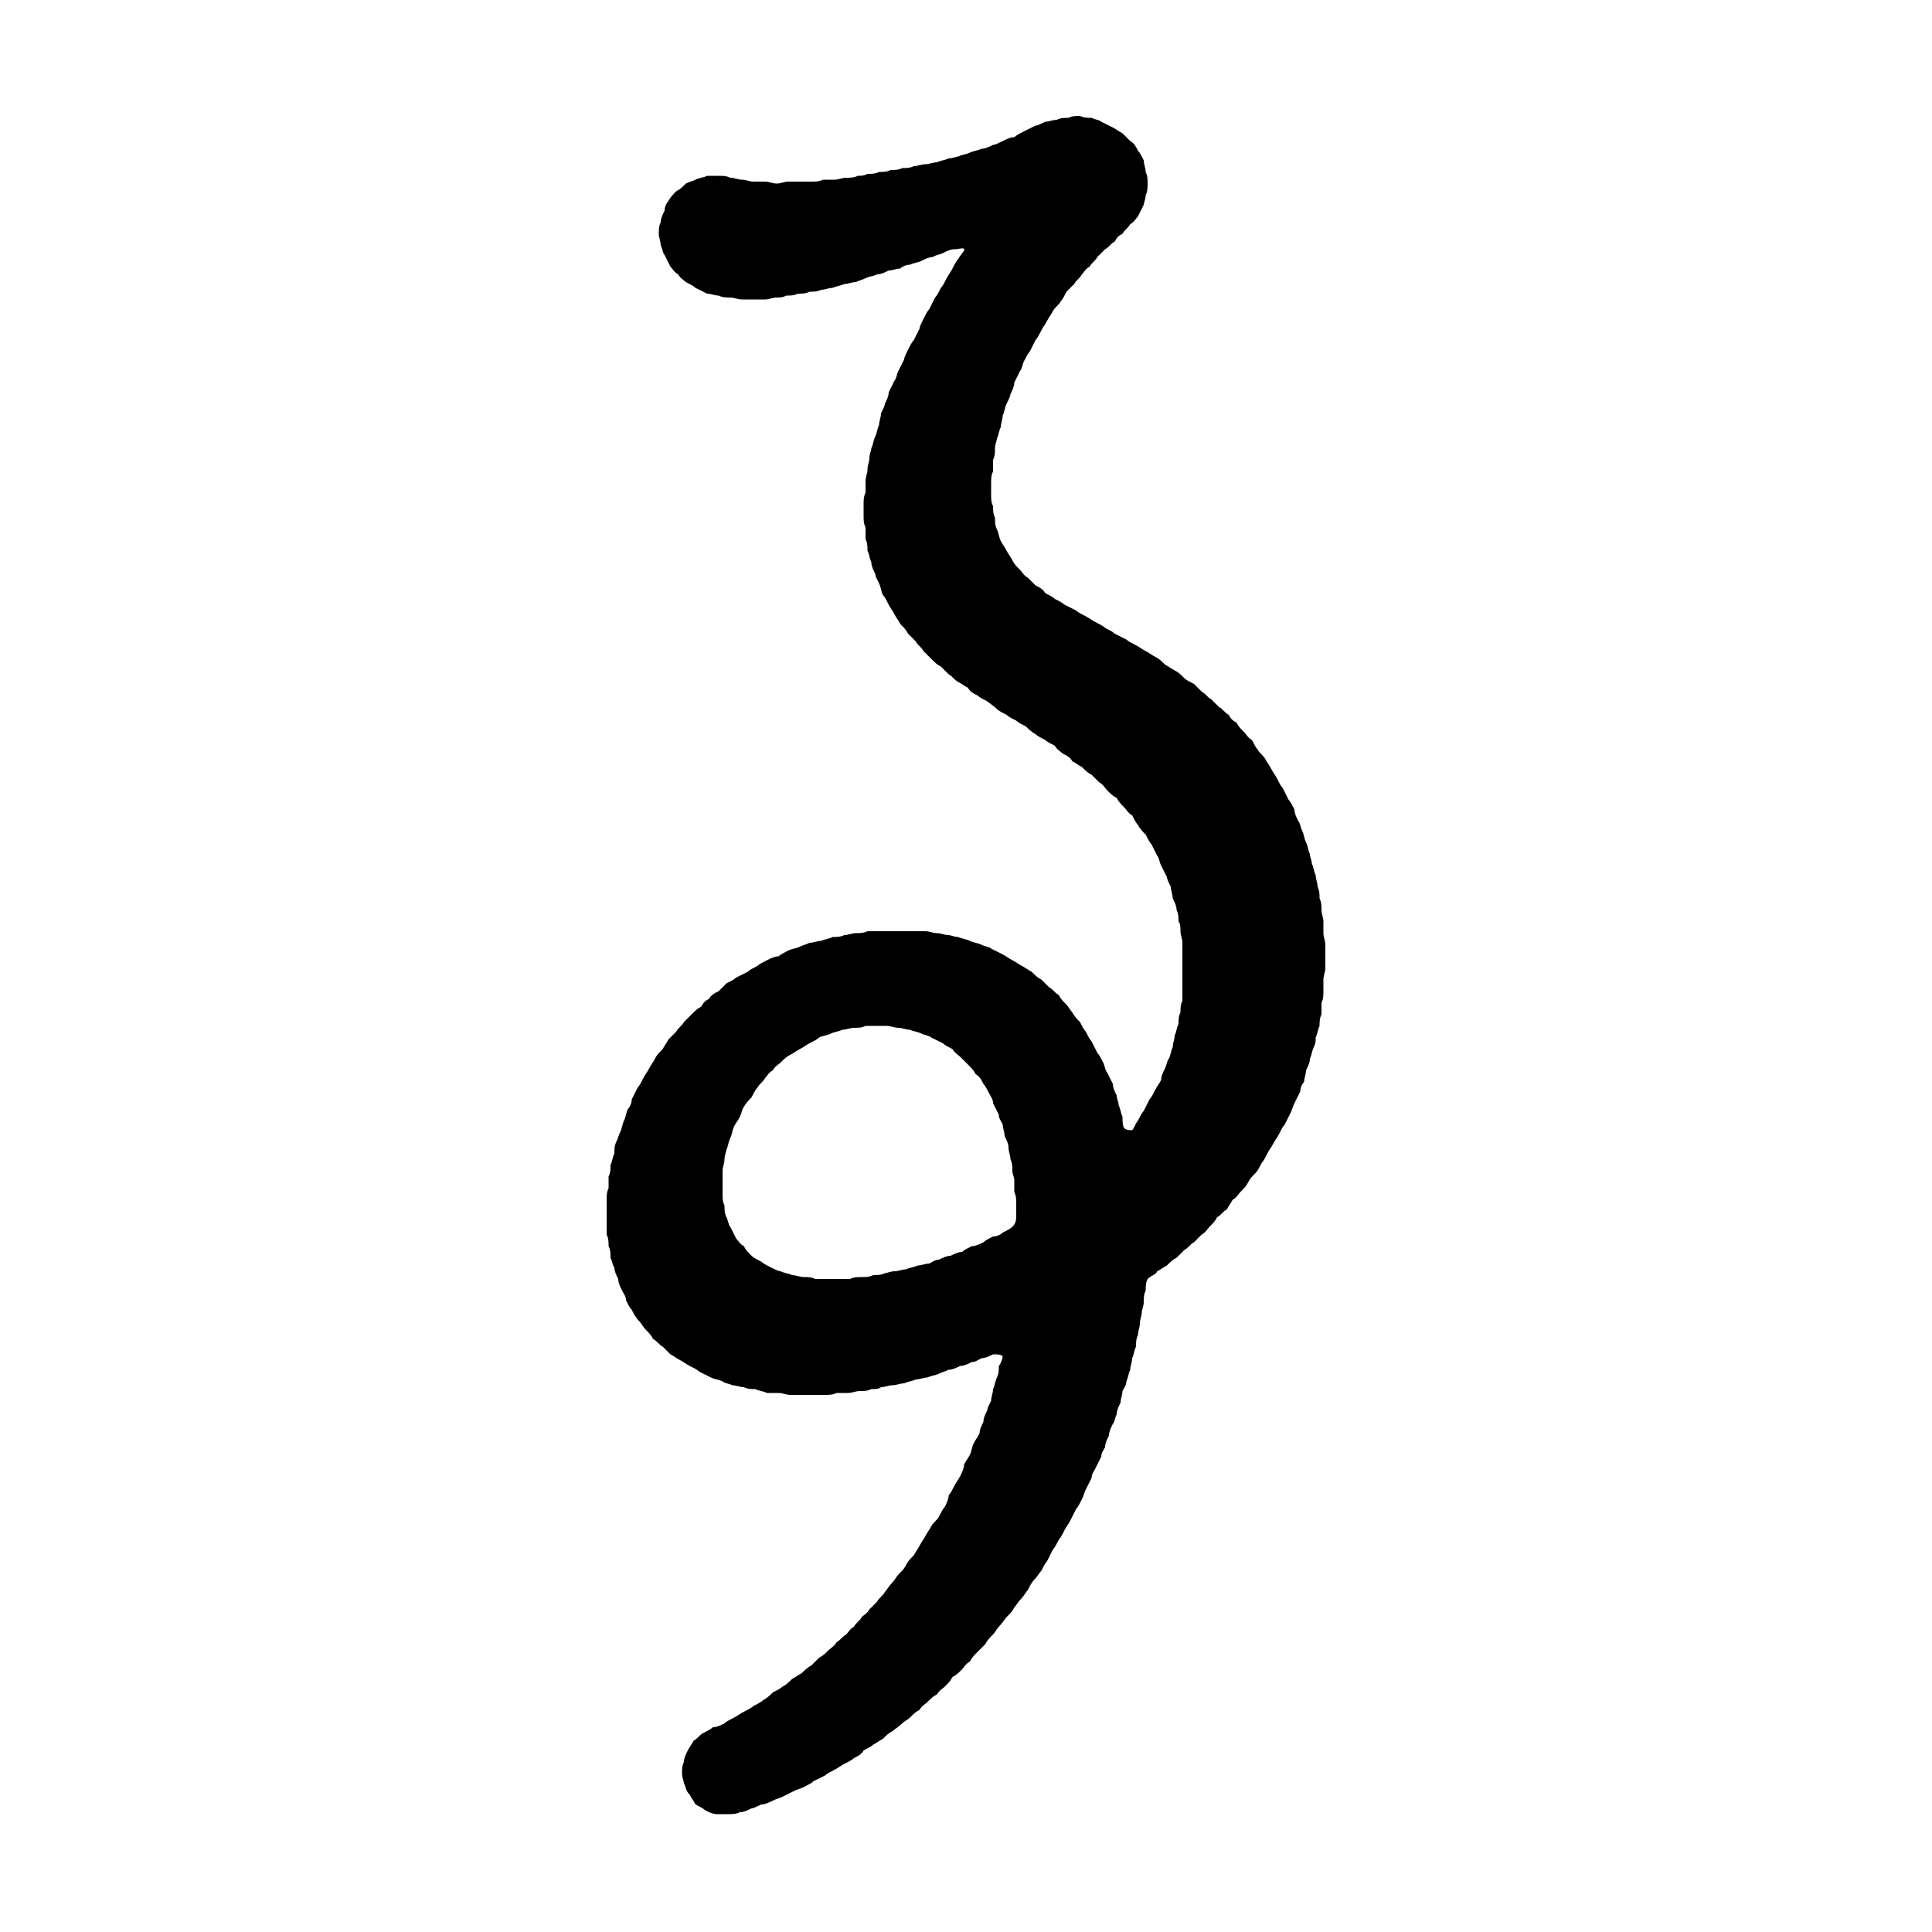
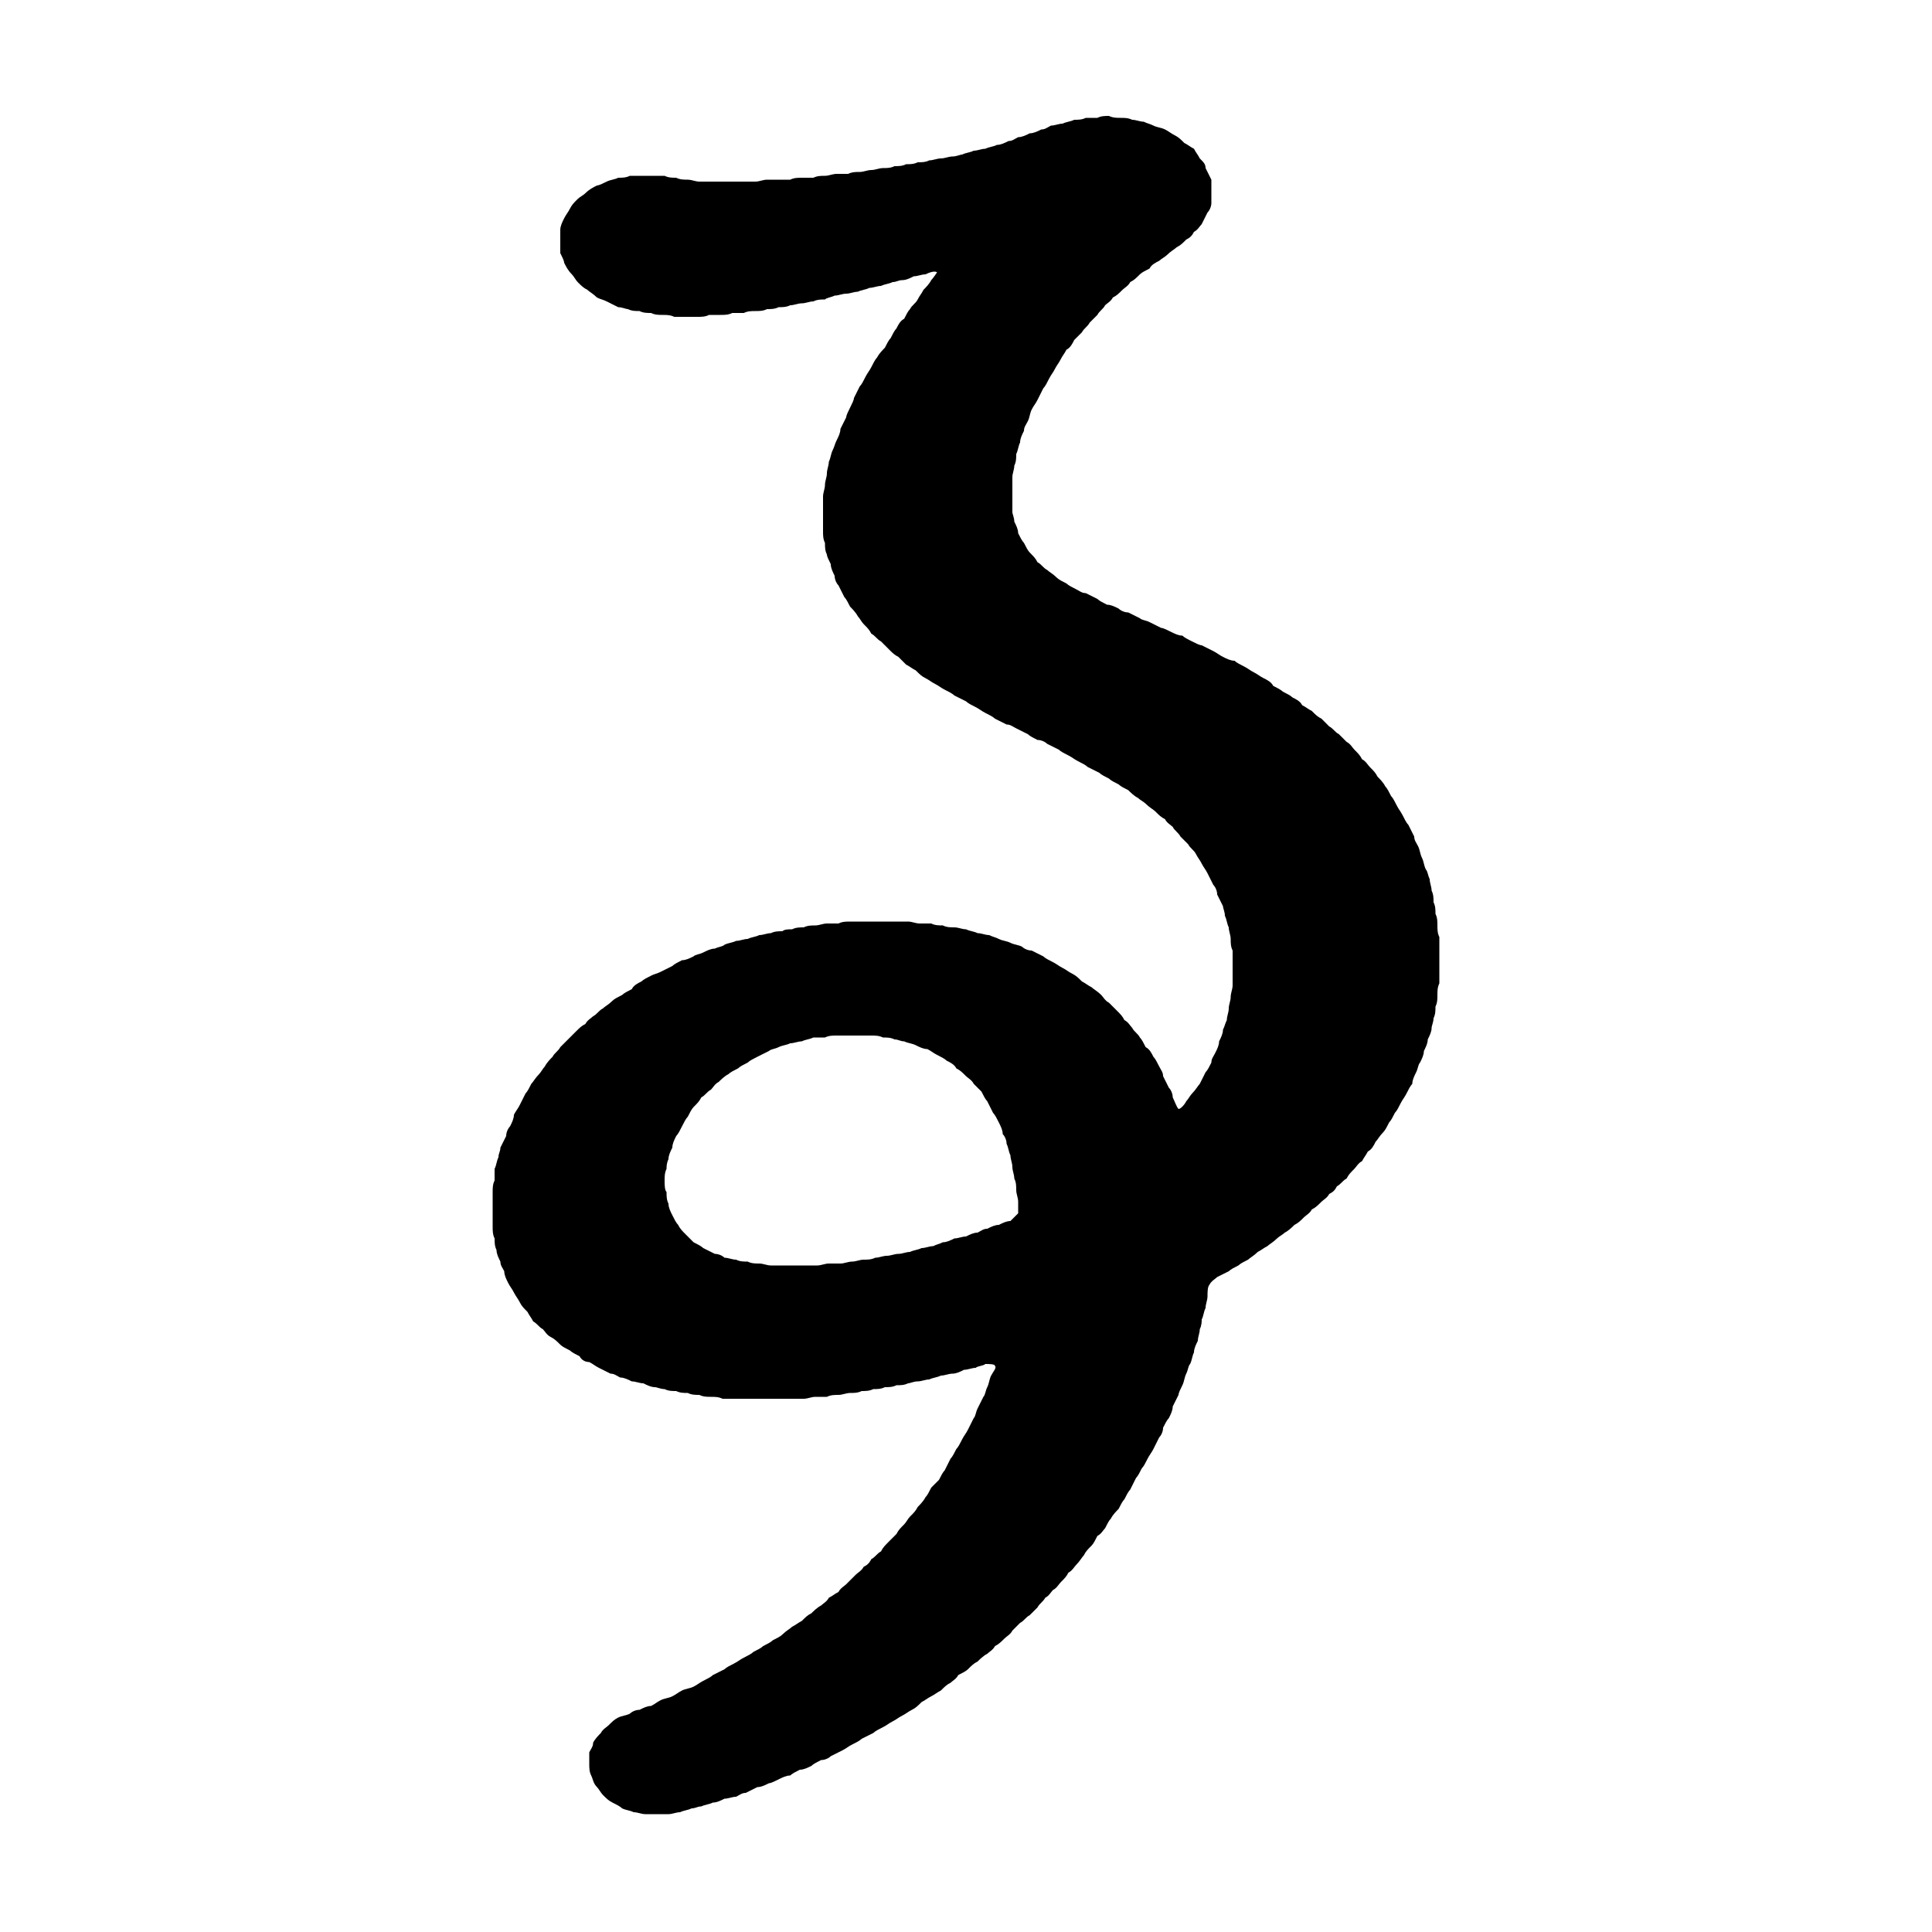
<svg xmlns="http://www.w3.org/2000/svg" viewBox="0 0 1000 1000">
-   <path d="M 559,60 C 561,61 563,61 565,61 C 567,62 569,62 570,63 C 572,64 574,65 576,66 C 578,67 579,68 581,69 C 582,70 584,72 585,73 C 587,74 588,76 589,78 C 590,79 591,81 592,83 C 592,85 593,87 593,89 C 594,91 594,93 594,95 C 594,97 594,99 593,101 C 593,103 592,105 592,106 C 591,108 590,110 589,112 C 588,113 587,115 585,116 C 584,118 582,119 581,121 C 579,122 578,123 577,125 C 575,126 574,128 572,129 C 571,130 569,132 568,133 C 567,135 565,136 564,138 C 562,139 561,141 560,142 C 559,144 557,145 556,147 C 555,148 553,150 552,151 C 551,153 550,155 549,156 C 548,158 546,159 545,161 C 544,163 543,164 542,166 C 541,168 540,169 539,171 C 538,173 537,175 536,176 C 535,178 534,180 533,182 C 532,183 531,185 530,187 C 529,189 529,191 528,192 C 527,194 526,196 525,198 C 525,200 524,202 523,204 C 523,205 522,207 521,209 C 520,211 520,213 519,215 C 519,217 518,219 518,221 C 517,223 517,225 516,227 C 516,228 515,230 515,232 C 515,234 515,236 514,238 C 514,240 514,242 514,244 C 513,246 513,248 513,250 C 513,252 513,254 513,256 C 513,258 513,260 514,262 C 514,264 514,266 515,268 C 515,270 515,272 516,274 C 517,276 517,278 518,280 C 519,282 520,283 521,285 C 522,287 523,288 524,290 C 525,292 526,293 528,295 C 529,296 530,298 532,299 C 533,300 535,302 536,303 C 538,304 540,305 541,307 C 543,308 545,309 546,310 C 548,311 550,312 551,313 C 553,314 555,315 557,316 C 558,317 560,318 562,319 C 564,320 565,321 567,322 C 569,323 571,324 572,325 C 574,326 576,327 577,328 C 579,329 581,330 583,331 C 584,332 586,333 588,334 C 590,335 591,336 593,337 C 595,338 596,339 598,340 C 600,341 601,342 603,344 C 605,345 606,346 608,347 C 610,348 611,349 613,351 C 614,352 616,353 618,354 C 619,355 621,357 622,358 C 624,359 625,361 627,362 C 628,363 630,365 631,366 C 633,367 634,369 636,370 C 637,372 638,373 640,374 C 641,376 642,377 644,379 C 645,380 646,382 648,383 C 649,385 650,387 651,388 C 652,390 654,391 655,393 C 656,395 657,396 658,398 C 659,400 660,401 661,403 C 662,405 663,407 664,408 C 665,410 666,412 667,414 C 668,415 669,417 670,419 C 670,421 671,423 672,425 C 673,426 673,428 674,430 C 675,432 675,434 676,436 C 677,438 677,440 678,442 C 678,444 679,445 679,447 C 680,449 680,451 681,453 C 681,455 682,457 682,459 C 683,461 683,463 683,465 C 684,467 684,469 684,471 C 684,473 685,475 685,477 C 685,479 685,481 685,483 C 685,485 686,487 686,489 C 686,491 686,493 686,495 C 686,497 686,499 686,501 C 686,503 685,505 685,507 C 685,509 685,511 685,513 C 685,515 685,517 684,519 C 684,521 684,523 684,525 C 683,527 683,529 683,531 C 682,533 682,535 681,537 C 681,539 681,540 680,542 C 679,544 679,546 678,548 C 678,550 677,552 676,554 C 676,556 675,558 675,560 C 674,561 673,563 673,565 C 672,567 671,569 670,571 C 669,573 669,574 668,576 C 667,578 666,580 665,582 C 664,583 663,585 662,587 C 661,589 660,590 659,592 C 658,594 657,595 656,597 C 655,599 654,601 653,602 C 652,604 651,606 650,607 C 648,609 647,610 646,612 C 645,614 644,615 642,617 C 641,618 640,620 638,621 C 637,623 636,624 635,626 C 633,627 632,629 630,630 C 629,632 628,633 626,635 C 625,636 624,638 622,639 C 621,640 619,642 618,643 C 616,644 615,646 613,647 C 612,648 610,650 609,651 C 607,652 606,653 604,655 C 602,656 601,657 599,658 C 598,660 596,660 594,662 C 593,664 593,666 593,668 C 592,670 592,672 592,674 C 592,676 591,678 591,679 C 591,681 590,683 590,685 C 590,687 589,689 589,691 C 588,693 588,695 588,697 C 587,699 587,701 586,703 C 586,705 585,707 585,709 C 584,711 584,713 583,715 C 583,717 582,718 581,720 C 581,722 580,724 580,726 C 579,728 578,730 578,732 C 577,734 577,736 576,737 C 575,739 574,741 574,743 C 573,745 572,747 572,749 C 571,751 570,752 570,754 C 569,756 568,758 567,760 C 566,762 565,763 565,765 C 564,767 563,769 562,771 C 561,773 561,774 560,776 C 559,778 558,780 557,781 C 556,783 555,785 554,787 C 553,789 552,790 551,792 C 550,794 549,796 548,797 C 547,799 546,801 545,802 C 544,804 543,806 542,808 C 541,809 540,811 539,813 C 538,814 537,816 535,818 C 534,819 533,821 532,823 C 531,824 530,826 529,827 C 527,829 526,831 525,832 C 524,834 523,835 521,837 C 520,838 519,840 517,842 C 516,843 515,845 514,846 C 512,848 511,849 510,851 C 509,852 507,854 506,855 C 504,857 503,858 502,860 C 500,861 499,863 498,864 C 496,866 495,867 493,868 C 492,870 491,871 489,873 C 488,874 486,875 485,877 C 483,878 482,879 480,881 C 479,882 477,883 476,885 C 474,886 473,887 471,889 C 470,890 468,891 467,892 C 465,894 463,895 462,896 C 460,897 459,898 457,900 C 455,901 454,902 452,903 C 451,904 449,905 447,906 C 446,908 444,909 442,910 C 441,911 439,912 437,913 C 435,914 434,915 432,916 C 430,917 428,918 427,919 C 425,920 423,921 421,922 C 420,923 418,924 416,925 C 414,926 413,926 411,927 C 409,928 407,929 405,930 C 403,931 402,931 400,932 C 398,933 396,934 394,934 C 392,935 390,936 389,936 C 387,937 385,938 383,938 C 381,939 379,939 377,939 C 375,939 373,939 371,939 C 369,939 367,938 365,937 C 364,936 362,935 360,934 C 359,932 358,931 357,929 C 355,927 355,925 354,923 C 354,922 353,920 353,918 C 353,916 353,914 354,912 C 354,910 355,908 356,906 C 357,904 358,903 359,901 C 361,900 362,898 364,897 C 366,896 368,895 369,894 C 371,894 373,893 375,892 C 376,891 378,890 380,889 C 382,888 383,887 385,886 C 387,885 389,884 390,883 C 392,882 394,881 395,880 C 397,879 399,877 400,876 C 402,875 404,874 405,873 C 407,872 408,871 410,869 C 412,868 413,867 415,866 C 416,865 418,863 420,862 C 421,861 423,859 424,858 C 426,857 427,856 429,854 C 430,853 432,852 433,850 C 435,849 436,847 438,846 C 439,845 440,843 442,842 C 443,840 445,839 446,837 C 447,836 449,835 450,833 C 451,832 453,830 454,829 C 455,827 457,826 458,824 C 459,823 460,821 462,819 C 463,818 464,816 465,815 C 467,813 468,812 469,810 C 470,808 471,807 473,805 C 474,803 475,802 476,800 C 477,798 478,797 479,795 C 480,793 481,792 482,790 C 483,788 485,787 486,785 C 487,783 488,781 489,780 C 490,778 491,776 491,774 C 492,773 493,771 494,769 C 495,767 496,766 497,764 C 498,762 499,760 499,758 C 500,756 501,755 502,753 C 503,751 503,749 504,747 C 505,745 506,744 507,742 C 507,740 508,738 509,736 C 509,734 510,732 511,730 C 511,729 512,727 513,725 C 513,723 514,721 514,719 C 515,717 515,715 516,713 C 517,711 517,709 517,707 C 518,706 519,703 519,702 C 518,701 516,701 514,701 C 512,702 510,703 508,703 C 506,704 505,705 503,705 C 501,706 499,707 497,707 C 495,708 493,709 491,709 C 489,710 488,710 486,711 C 484,712 482,712 480,713 C 478,713 476,714 474,714 C 472,715 470,715 468,716 C 466,716 464,717 462,717 C 460,717 458,718 456,718 C 455,719 453,719 451,719 C 449,720 447,720 445,720 C 443,720 441,721 439,721 C 437,721 435,721 433,721 C 431,722 429,722 427,722 C 425,722 423,722 421,722 C 419,722 417,722 415,722 C 413,722 411,722 409,722 C 407,722 405,721 403,721 C 401,721 399,721 397,721 C 395,720 393,720 391,719 C 389,719 387,719 385,718 C 383,718 381,717 379,717 C 377,716 375,716 374,715 C 372,714 370,714 368,713 C 366,712 364,711 362,710 C 361,709 359,708 357,707 C 355,706 354,705 352,704 C 350,703 349,702 347,701 C 346,700 344,698 343,697 C 341,696 340,694 338,693 C 337,691 336,690 334,688 C 333,687 332,685 331,684 C 329,682 328,680 327,678 C 326,677 325,675 324,673 C 324,671 323,670 322,668 C 321,666 320,664 320,662 C 319,660 318,658 318,656 C 317,655 317,653 316,651 C 316,649 316,647 315,645 C 315,643 315,641 314,639 C 314,637 314,635 314,633 C 314,631 314,629 314,627 C 314,625 314,623 314,621 C 314,619 314,617 315,615 C 315,613 315,611 315,609 C 316,607 316,605 316,603 C 317,601 317,599 318,597 C 318,595 318,593 319,591 C 320,589 320,588 321,586 C 322,584 322,582 323,580 C 324,578 324,576 325,574 C 326,573 327,571 327,569 C 328,567 329,565 330,563 C 331,562 332,560 333,558 C 334,556 335,555 336,553 C 337,551 338,550 339,548 C 340,546 341,545 343,543 C 344,541 345,540 346,538 C 347,537 349,535 350,534 C 351,532 353,531 354,529 C 355,528 357,526 358,525 C 360,523 361,522 363,521 C 364,519 365,518 367,517 C 368,515 370,514 372,513 C 373,512 375,510 376,509 C 378,508 380,507 381,506 C 383,505 385,504 387,503 C 388,502 390,501 392,500 C 393,499 395,498 397,497 C 399,496 401,495 403,495 C 404,494 406,493 408,492 C 410,491 412,491 414,490 C 416,489 417,489 419,488 C 421,488 423,487 425,487 C 427,486 429,486 431,485 C 433,485 435,485 437,484 C 439,484 441,483 443,483 C 445,483 447,483 449,482 C 451,482 453,482 455,482 C 457,482 459,482 461,482 C 463,482 465,482 467,482 C 469,482 471,482 473,482 C 475,482 477,482 479,482 C 481,482 483,483 485,483 C 487,483 489,484 491,484 C 492,484 494,485 496,485 C 498,486 500,486 502,487 C 504,488 506,488 508,489 C 510,490 512,490 513,491 C 515,492 517,493 519,494 C 521,495 522,496 524,497 C 526,498 527,499 529,500 C 531,501 532,502 534,503 C 536,505 537,506 539,507 C 540,508 542,510 543,511 C 545,512 546,514 548,515 C 549,517 550,518 552,520 C 553,521 554,523 555,524 C 556,526 558,528 559,529 C 560,531 561,533 562,534 C 563,536 564,538 565,539 C 566,541 567,543 568,545 C 569,546 570,548 571,550 C 572,552 572,554 573,555 C 574,557 575,559 576,561 C 576,563 577,565 578,567 C 578,569 579,570 579,572 C 580,574 580,576 581,578 C 581,580 581,583 582,584 C 583,585 585,585 586,585 C 587,584 588,581 589,580 C 590,578 591,576 592,575 C 593,573 594,571 595,569 C 596,568 597,566 598,564 C 599,562 600,561 601,559 C 601,557 602,555 603,553 C 604,551 604,549 605,548 C 606,546 606,544 607,542 C 607,540 608,538 608,536 C 609,534 609,532 610,530 C 610,528 610,526 611,524 C 611,522 611,520 612,518 C 612,516 612,514 612,512 C 612,510 612,508 612,506 C 612,504 612,502 612,500 C 612,498 612,496 612,494 C 612,492 612,490 612,488 C 612,486 611,484 611,482 C 611,480 611,478 610,477 C 610,475 610,473 609,471 C 609,469 608,467 607,465 C 607,463 606,461 606,459 C 605,457 604,455 604,454 C 603,452 602,450 601,448 C 600,446 600,444 599,443 C 598,441 597,439 596,437 C 595,436 594,434 593,432 C 592,431 590,429 589,427 C 588,426 587,424 586,422 C 584,421 583,419 582,418 C 580,416 579,415 578,413 C 576,412 575,411 573,409 C 572,408 571,406 569,405 C 568,404 566,402 565,401 C 563,400 562,399 560,397 C 558,396 557,395 555,394 C 554,392 552,391 550,390 C 549,389 547,388 546,386 C 544,385 542,384 541,383 C 539,382 537,381 536,380 C 534,379 532,377 531,376 C 529,375 527,374 526,373 C 524,372 522,371 521,370 C 519,369 517,368 516,367 C 514,365 512,364 511,363 C 509,362 507,361 506,360 C 504,359 502,358 501,356 C 499,355 498,354 496,353 C 494,352 493,350 491,349 C 490,348 488,346 487,345 C 485,344 484,343 482,341 C 481,340 479,338 478,337 C 477,335 475,334 474,332 C 473,331 471,329 470,328 C 469,326 468,325 466,323 C 465,321 464,320 463,318 C 462,316 461,315 460,313 C 459,311 458,309 457,308 C 456,306 456,304 455,302 C 454,300 453,298 453,297 C 452,295 451,293 451,291 C 450,289 450,287 449,285 C 449,283 449,281 448,279 C 448,277 448,275 448,273 C 447,271 447,269 447,267 C 447,265 447,263 447,261 C 447,259 447,257 448,255 C 448,253 448,251 448,249 C 448,247 449,245 449,243 C 449,241 450,239 450,237 C 450,235 451,233 451,232 C 452,230 452,228 453,226 C 454,224 454,222 455,220 C 455,218 456,216 456,214 C 457,212 458,210 458,209 C 459,207 460,205 460,203 C 461,201 462,199 463,197 C 464,196 464,194 465,192 C 466,190 467,188 468,186 C 468,185 469,183 470,181 C 471,179 472,177 473,176 C 474,174 475,172 476,170 C 476,169 477,167 478,165 C 479,163 480,161 481,160 C 482,158 483,156 484,154 C 485,153 486,151 487,149 C 488,148 489,146 490,144 C 491,142 492,141 493,139 C 494,137 495,135 496,134 C 497,132 500,129 499,129 C 499,128 496,129 494,129 C 492,129 490,130 488,131 C 486,132 484,132 483,133 C 481,133 479,134 477,135 C 475,136 473,136 471,137 C 469,137 467,138 466,139 C 464,139 462,140 460,140 C 458,141 456,142 454,142 C 452,143 450,143 448,144 C 446,145 445,145 443,146 C 441,146 439,147 437,147 C 435,148 433,148 431,149 C 429,149 427,150 425,150 C 423,151 421,151 419,151 C 417,152 415,152 413,152 C 411,153 409,153 407,153 C 405,154 404,154 402,154 C 400,154 398,155 396,155 C 394,155 392,155 390,155 C 388,155 386,155 384,155 C 382,155 380,154 378,154 C 376,154 374,154 372,153 C 370,153 368,152 366,152 C 364,151 362,150 360,149 C 359,148 357,147 355,146 C 354,145 352,144 351,142 C 349,141 348,139 347,138 C 346,136 345,134 344,132 C 343,131 343,129 342,127 C 342,125 341,123 341,121 C 341,119 341,117 342,115 C 342,113 343,111 344,109 C 344,107 345,105 346,104 C 347,102 349,100 350,99 C 352,98 353,97 355,95 C 357,94 358,94 360,93 C 362,92 364,92 366,91 C 368,91 370,91 372,91 C 374,91 376,91 378,92 C 380,92 382,93 384,93 C 386,93 388,94 390,94 C 392,94 394,94 396,94 C 398,94 400,95 402,95 C 404,95 406,94 408,94 C 410,94 412,94 414,94 C 416,94 418,94 420,94 C 422,94 424,94 426,93 C 428,93 430,93 432,93 C 434,93 436,92 438,92 C 440,92 442,92 444,91 C 446,91 447,91 449,90 C 451,90 453,90 455,89 C 457,89 459,89 461,88 C 463,88 465,88 467,87 C 469,87 471,87 473,86 C 475,86 477,85 479,85 C 481,85 483,84 485,84 C 487,83 489,83 491,82 C 493,82 495,81 496,81 C 498,80 500,80 502,79 C 504,78 506,78 508,77 C 510,77 512,76 514,75 C 515,75 517,74 519,73 C 521,72 523,71 525,71 C 526,70 528,69 530,68 C 532,67 534,66 536,65 C 537,65 539,64 541,63 C 543,63 545,62 547,62 C 549,61 551,61 553,61 C 555,60 557,60 559,60 Z M 442,532 C 440,532 438,533 436,533 C 434,534 432,534 430,535 C 428,536 426,536 424,537 C 423,538 421,539 419,540 C 417,541 416,542 414,543 C 412,544 411,545 409,546 C 407,547 406,548 404,550 C 403,551 401,552 400,554 C 398,555 397,557 396,558 C 395,560 393,561 392,563 C 391,564 390,566 389,568 C 388,569 386,571 385,573 C 384,574 384,576 383,578 C 382,580 381,581 380,583 C 379,585 379,587 378,589 C 377,591 377,593 376,595 C 376,596 375,598 375,600 C 375,602 374,604 374,606 C 374,608 374,610 374,612 C 374,614 374,616 374,618 C 374,620 374,622 375,624 C 375,626 375,628 376,630 C 377,632 377,634 378,635 C 379,637 380,639 381,641 C 382,642 383,644 385,645 C 386,647 387,648 389,650 C 390,651 392,652 394,653 C 395,654 397,655 399,656 C 401,657 403,658 404,658 C 406,659 408,659 410,660 C 412,660 414,661 416,661 C 418,661 420,661 422,662 C 424,662 426,662 428,662 C 430,662 432,662 434,662 C 436,662 438,662 440,662 C 442,661 444,661 446,661 C 448,661 450,661 452,660 C 454,660 456,660 458,659 C 459,659 461,658 463,658 C 465,658 467,657 469,657 C 471,656 473,656 475,655 C 477,655 479,654 481,654 C 483,653 484,652 486,652 C 488,651 490,650 492,650 C 494,649 496,648 498,648 C 499,647 501,646 503,645 C 505,645 507,644 509,643 C 510,642 512,641 514,640 C 516,640 518,639 519,638 C 521,637 523,636 524,635 C 526,633 526,631 526,629 C 526,627 526,625 526,623 C 526,621 526,619 525,617 C 525,615 525,613 525,611 C 525,609 524,608 524,606 C 524,604 524,602 523,600 C 523,598 522,596 522,594 C 522,592 521,590 520,588 C 520,586 519,584 519,582 C 518,580 517,579 517,577 C 516,575 515,573 514,571 C 514,569 513,568 512,566 C 511,564 510,562 509,561 C 508,559 507,557 505,556 C 504,554 503,553 501,551 C 500,550 499,549 497,547 C 496,546 494,545 493,543 C 491,542 489,541 488,540 C 486,539 484,538 482,537 C 481,536 479,536 477,535 C 475,534 473,534 471,533 C 469,533 467,532 465,532 C 463,532 461,531 459,531 C 457,531 455,531 453,531 C 452,531 450,531 448,531 C 446,532 444,532 442,532 Z" />
+   <path d="M 574,60 C 576,61 578,61 580,61 C 582,61 584,61 586,62 C 588,62 590,63 592,63 C 594,64 595,64 597,65 C 599,66 601,66 603,67 C 605,68 606,69 608,70 C 610,71 611,72 613,74 C 615,75 616,76 618,77 C 619,79 620,80 621,82 C 623,84 624,85 624,87 C 625,89 626,91 627,93 C 627,95 627,97 627,99 C 627,101 627,103 627,105 C 627,107 626,109 625,110 C 624,112 623,114 622,116 C 621,117 620,119 618,120 C 617,122 616,123 614,124 C 612,126 611,127 609,128 C 608,129 606,130 604,132 C 603,133 601,134 600,135 C 598,136 596,137 595,139 C 593,140 591,141 590,142 C 588,144 587,145 585,146 C 584,148 582,149 581,150 C 579,152 578,153 576,154 C 575,156 573,157 572,158 C 571,160 569,161 568,163 C 567,164 565,166 564,167 C 563,169 561,170 560,172 C 559,173 557,175 556,176 C 555,178 554,180 552,181 C 551,183 550,184 549,186 C 548,188 547,189 546,191 C 545,193 544,194 543,196 C 542,198 541,200 540,201 C 539,203 538,205 537,207 C 536,209 535,210 534,212 C 533,214 533,216 532,218 C 531,220 530,221 530,223 C 529,225 528,227 528,229 C 527,231 527,233 526,235 C 526,237 526,239 525,241 C 525,243 524,245 524,247 C 524,249 524,251 524,253 C 524,255 524,257 524,259 C 524,261 524,263 524,265 C 524,266 525,268 525,270 C 526,272 527,274 527,276 C 528,278 529,280 530,281 C 531,283 532,285 533,286 C 535,288 536,289 537,291 C 539,292 540,294 542,295 C 543,296 545,297 547,299 C 548,300 550,301 552,302 C 553,303 555,304 557,305 C 559,306 560,307 562,307 C 564,308 566,309 568,310 C 569,311 571,312 573,313 C 575,313 577,314 579,315 C 580,316 582,317 584,317 C 586,318 588,319 590,320 C 591,321 593,321 595,322 C 597,323 599,324 601,325 C 602,325 604,326 606,327 C 608,328 610,329 612,329 C 613,330 615,331 617,332 C 619,333 621,334 622,334 C 624,335 626,336 628,337 C 630,338 631,339 633,340 C 635,341 637,342 639,342 C 640,343 642,344 644,345 C 646,346 647,347 649,348 C 651,349 652,350 654,351 C 656,352 658,353 659,355 C 661,356 663,357 664,358 C 666,359 668,360 669,361 C 671,362 673,363 674,365 C 676,366 677,367 679,368 C 681,370 682,371 684,372 C 685,373 687,375 688,376 C 690,377 691,379 693,380 C 694,381 696,383 697,384 C 699,385 700,387 701,388 C 703,390 704,391 705,393 C 707,394 708,396 709,397 C 711,399 712,400 713,402 C 714,403 716,405 717,407 C 718,408 719,410 720,412 C 721,413 722,415 723,417 C 724,419 725,420 726,422 C 727,424 728,426 729,427 C 730,429 731,431 732,433 C 732,435 733,436 734,438 C 735,440 735,442 736,444 C 737,446 737,448 738,450 C 739,451 739,453 740,455 C 740,457 741,459 741,461 C 742,463 742,465 742,467 C 743,469 743,471 743,473 C 744,475 744,477 744,479 C 744,481 744,483 745,485 C 745,487 745,489 745,491 C 745,493 745,495 745,497 C 745,499 745,501 745,503 C 745,505 745,507 745,509 C 744,511 744,513 744,515 C 744,517 744,519 743,521 C 743,523 743,525 742,527 C 742,529 741,531 741,532 C 741,534 740,536 739,538 C 739,540 738,542 737,544 C 737,546 736,548 735,550 C 734,551 734,553 733,555 C 732,557 731,559 731,561 C 730,562 729,564 728,566 C 727,568 726,569 725,571 C 724,573 723,575 722,576 C 721,578 720,580 719,581 C 718,583 717,585 716,586 C 714,588 713,590 712,591 C 711,593 710,595 708,596 C 707,598 706,599 705,601 C 703,602 702,604 701,605 C 699,607 698,608 697,610 C 695,611 694,613 692,614 C 691,616 690,617 688,618 C 687,620 685,621 684,622 C 682,624 681,625 679,626 C 678,628 676,629 675,630 C 673,632 672,633 670,634 C 669,635 667,637 665,638 C 664,639 662,640 661,641 C 659,643 657,644 656,645 C 654,646 653,647 651,648 C 649,650 647,651 646,652 C 644,653 642,654 641,655 C 639,656 637,657 636,658 C 634,659 632,660 630,661 C 629,662 627,663 626,665 C 625,666 625,669 625,671 C 625,673 624,675 624,677 C 623,679 623,681 622,683 C 622,684 622,686 621,688 C 621,690 620,692 620,694 C 619,696 618,698 618,700 C 617,702 617,704 616,706 C 615,707 615,709 614,711 C 613,713 613,715 612,717 C 611,719 610,721 610,722 C 609,724 608,726 607,728 C 607,730 606,732 605,734 C 604,735 603,737 602,739 C 602,741 601,743 600,744 C 599,746 598,748 597,750 C 596,752 595,753 594,755 C 593,757 592,759 591,760 C 590,762 589,764 588,765 C 587,767 586,769 585,771 C 584,772 583,774 582,776 C 581,777 580,779 579,781 C 578,782 576,784 575,786 C 574,787 573,789 572,791 C 571,792 570,794 568,795 C 567,797 566,799 565,800 C 563,802 562,803 561,805 C 560,806 559,808 557,810 C 556,811 555,813 553,814 C 552,816 551,817 549,819 C 548,820 547,822 545,823 C 544,824 543,826 541,827 C 540,829 538,830 537,832 C 536,833 534,835 533,836 C 531,837 530,839 528,840 C 527,841 525,843 524,844 C 523,846 521,847 520,848 C 518,850 517,851 515,852 C 514,854 512,855 511,856 C 509,857 507,859 506,860 C 504,861 503,862 501,864 C 500,865 498,866 496,867 C 495,869 493,870 492,871 C 490,872 489,873 487,875 C 485,876 484,877 482,878 C 480,879 479,880 477,881 C 475,883 474,884 472,885 C 470,886 469,887 467,888 C 465,889 464,890 462,891 C 460,892 459,893 457,894 C 455,895 453,896 452,897 C 450,898 448,899 446,900 C 445,901 443,902 441,903 C 439,904 438,905 436,906 C 434,907 432,908 430,909 C 429,910 427,911 425,911 C 423,912 421,913 420,914 C 418,915 416,916 414,916 C 412,917 410,918 409,919 C 407,919 405,920 403,921 C 401,922 399,923 398,923 C 396,924 394,925 392,925 C 390,926 388,927 386,928 C 384,928 383,929 381,930 C 379,930 377,931 375,931 C 373,932 371,933 369,933 C 367,934 365,934 363,935 C 361,935 360,936 358,936 C 356,937 354,937 352,938 C 350,938 348,939 346,939 C 344,939 342,939 340,939 C 338,939 336,939 334,939 C 332,939 330,938 328,938 C 326,937 324,937 322,936 C 321,935 319,934 317,933 C 315,932 314,931 312,929 C 311,928 310,926 309,925 C 307,923 307,921 306,919 C 305,917 305,915 305,913 C 305,911 305,909 305,907 C 306,905 307,904 307,902 C 308,900 310,898 311,897 C 312,895 314,894 315,893 C 317,891 318,890 320,889 C 322,888 324,888 326,887 C 327,886 329,885 331,885 C 333,884 335,883 337,883 C 339,882 340,881 342,880 C 344,879 346,879 348,878 C 350,877 351,876 353,875 C 355,874 357,874 359,873 C 361,872 362,871 364,870 C 366,869 368,868 369,867 C 371,866 373,865 375,864 C 376,863 378,862 380,861 C 382,860 383,859 385,858 C 387,857 389,856 390,855 C 392,854 394,853 395,852 C 397,851 399,850 400,849 C 402,848 404,847 405,846 C 407,844 409,843 410,842 C 412,841 413,840 415,839 C 417,837 418,836 420,835 C 421,834 423,832 425,831 C 426,830 428,829 429,827 C 431,826 432,825 434,824 C 435,822 437,821 438,820 C 440,818 441,817 443,815 C 444,814 446,813 447,811 C 449,810 450,809 451,807 C 453,806 454,804 456,803 C 457,801 458,800 460,798 C 461,797 462,796 464,794 C 465,792 466,791 468,789 C 469,788 470,786 471,785 C 473,783 474,782 475,780 C 476,779 478,777 479,775 C 480,774 481,772 482,770 C 483,769 485,767 486,766 C 487,764 488,762 489,761 C 490,759 491,757 492,755 C 493,754 494,752 495,750 C 496,749 497,747 498,745 C 499,743 500,742 501,740 C 502,738 503,736 504,734 C 505,733 505,731 506,729 C 507,727 508,725 509,723 C 510,722 510,720 511,718 C 512,716 512,714 513,712 C 514,710 516,708 515,707 C 515,706 512,706 510,706 C 509,707 506,707 505,708 C 503,708 501,709 499,709 C 497,710 495,711 493,711 C 491,711 489,712 487,712 C 485,713 483,713 481,714 C 479,714 477,715 475,715 C 473,715 471,716 470,716 C 468,717 466,717 464,717 C 462,718 460,718 458,718 C 456,719 454,719 452,719 C 450,720 448,720 446,720 C 444,721 442,721 440,721 C 438,721 436,722 434,722 C 432,722 430,722 428,723 C 426,723 424,723 422,723 C 420,723 418,724 416,724 C 414,724 412,724 410,724 C 408,724 406,724 404,724 C 402,724 400,724 398,724 C 396,724 394,724 392,724 C 390,724 388,724 386,724 C 384,724 382,724 380,724 C 378,724 376,724 374,724 C 372,723 370,723 368,723 C 366,723 364,723 362,722 C 360,722 358,722 356,721 C 354,721 352,721 350,720 C 348,720 346,720 344,719 C 342,719 340,718 339,718 C 337,718 335,717 333,716 C 331,716 329,715 327,715 C 325,714 323,713 321,713 C 319,712 318,711 316,711 C 314,710 312,709 310,708 C 308,707 307,706 305,705 C 303,705 301,704 300,702 C 298,701 296,700 295,699 C 293,698 291,697 290,696 C 288,694 287,693 285,692 C 283,691 282,689 281,688 C 279,687 278,685 276,684 C 275,682 274,681 273,679 C 271,677 270,676 269,674 C 268,672 267,671 266,669 C 265,667 264,666 263,664 C 262,662 261,660 261,658 C 260,656 259,655 259,653 C 258,651 257,649 257,647 C 256,645 256,643 256,641 C 255,639 255,637 255,635 C 255,633 255,631 255,629 C 255,627 255,625 255,623 C 255,621 255,619 255,617 C 255,615 255,613 256,611 C 256,609 256,607 256,605 C 257,603 257,601 258,599 C 258,597 259,596 259,594 C 260,592 261,590 262,588 C 262,586 263,584 264,583 C 265,581 266,579 266,577 C 267,575 268,574 269,572 C 270,570 271,568 272,566 C 273,565 274,563 275,561 C 276,560 277,558 279,556 C 280,555 281,553 282,552 C 283,550 285,548 286,547 C 287,545 289,544 290,542 C 291,541 293,539 294,538 C 295,537 297,535 298,534 C 300,532 301,531 303,530 C 304,528 306,527 307,526 C 309,525 310,523 312,522 C 313,521 315,520 317,518 C 318,517 320,516 322,515 C 323,514 325,513 327,512 C 328,510 330,509 332,508 C 333,507 335,506 337,505 C 339,504 340,504 342,503 C 344,502 346,501 348,500 C 349,499 351,498 353,497 C 355,497 357,496 359,495 C 360,494 362,494 364,493 C 366,492 368,491 370,491 C 372,490 374,490 375,489 C 377,488 379,488 381,487 C 383,487 385,486 387,486 C 389,485 391,485 393,484 C 395,484 397,483 399,483 C 401,482 403,482 405,482 C 406,481 408,481 410,481 C 412,480 414,480 416,480 C 418,479 420,479 422,479 C 424,479 426,478 428,478 C 430,478 432,478 434,478 C 436,477 438,477 440,477 C 442,477 444,477 446,477 C 448,477 450,477 452,477 C 454,477 456,477 458,477 C 460,477 462,477 464,477 C 466,477 468,477 470,477 C 472,477 474,478 476,478 C 478,478 480,478 482,478 C 484,479 486,479 488,479 C 490,480 492,480 494,480 C 496,480 498,481 500,481 C 502,482 504,482 506,483 C 508,483 510,484 512,484 C 514,485 515,485 517,486 C 519,487 521,487 523,488 C 525,489 527,489 529,490 C 530,491 532,492 534,492 C 536,493 538,494 540,495 C 541,496 543,497 545,498 C 547,499 548,500 550,501 C 552,502 553,503 555,504 C 557,505 558,506 560,508 C 562,509 563,510 565,511 C 566,512 568,513 570,515 C 571,516 572,518 574,519 C 575,520 577,522 578,523 C 580,525 581,526 582,528 C 584,529 585,531 586,532 C 587,534 589,535 590,537 C 591,538 592,540 593,542 C 595,543 596,545 597,547 C 598,548 599,550 600,552 C 601,554 602,555 602,557 C 603,559 604,561 605,563 C 606,564 607,566 607,568 C 608,570 609,573 610,574 C 611,574 613,572 614,570 C 615,569 616,567 617,566 C 619,564 620,562 621,561 C 622,559 623,557 624,555 C 625,554 626,552 627,550 C 627,548 628,547 629,545 C 630,543 631,541 631,539 C 632,537 633,535 633,533 C 634,531 634,530 635,528 C 635,526 636,524 636,522 C 636,520 637,518 637,516 C 637,514 638,512 638,510 C 638,508 638,506 638,504 C 638,502 638,500 638,498 C 638,496 638,494 638,492 C 637,490 637,488 637,486 C 637,484 636,482 636,480 C 635,478 635,476 634,474 C 634,472 633,470 633,469 C 632,467 631,465 630,463 C 630,461 629,459 628,458 C 627,456 626,454 625,452 C 624,450 623,449 622,447 C 621,445 620,444 619,442 C 618,440 616,439 615,437 C 614,436 612,434 611,433 C 610,431 608,430 607,428 C 606,427 604,426 603,424 C 601,423 600,422 598,420 C 597,419 595,418 593,416 C 592,415 590,414 589,413 C 587,412 585,410 584,409 C 582,408 580,407 579,406 C 577,405 575,404 574,403 C 572,402 570,401 569,400 C 567,399 565,398 563,397 C 562,396 560,395 558,394 C 556,393 555,392 553,391 C 551,390 549,389 548,388 C 546,387 544,386 542,385 C 541,384 539,383 537,383 C 535,382 533,381 532,380 C 530,379 528,378 526,377 C 524,376 523,375 521,375 C 519,374 517,373 515,372 C 514,371 512,370 510,369 C 508,368 507,367 505,366 C 503,365 501,364 500,363 C 498,362 496,361 494,360 C 493,359 491,358 489,357 C 487,356 486,355 484,354 C 482,353 481,352 479,351 C 477,350 476,349 474,347 C 472,346 471,345 469,344 C 468,343 466,341 465,340 C 463,339 462,338 460,336 C 459,335 457,333 456,332 C 454,331 453,329 451,328 C 450,326 449,325 447,323 C 446,322 445,320 444,319 C 443,317 441,315 440,314 C 439,312 438,310 437,309 C 436,307 435,305 434,303 C 433,302 432,300 432,298 C 431,296 430,294 430,292 C 429,290 428,288 428,287 C 427,285 427,283 427,281 C 426,279 426,277 426,275 C 426,273 426,271 426,269 C 426,267 426,265 426,263 C 426,261 426,259 426,257 C 426,255 427,253 427,251 C 427,249 428,247 428,245 C 428,243 429,241 429,239 C 430,237 430,235 431,233 C 432,231 432,230 433,228 C 434,226 435,224 435,222 C 436,220 437,218 438,216 C 438,215 439,213 440,211 C 441,209 442,207 442,206 C 443,204 444,202 445,200 C 446,199 447,197 448,195 C 449,193 450,192 451,190 C 452,188 453,186 454,185 C 455,183 457,181 458,180 C 459,178 460,176 461,175 C 462,173 463,171 464,170 C 465,168 466,166 468,165 C 469,163 470,161 471,160 C 472,158 474,157 475,155 C 476,153 477,152 478,150 C 479,149 481,147 482,145 C 483,144 485,141 485,141 C 484,140 481,141 479,142 C 477,142 475,143 473,143 C 471,144 469,145 467,145 C 465,145 464,146 462,146 C 460,147 458,147 456,148 C 454,148 452,149 450,149 C 448,150 446,150 444,151 C 442,151 440,152 438,152 C 436,152 434,153 432,153 C 430,154 428,154 427,155 C 425,155 423,155 421,156 C 419,156 417,157 415,157 C 413,157 411,158 409,158 C 407,159 405,159 403,159 C 401,160 399,160 397,160 C 395,161 393,161 391,161 C 389,161 387,161 385,162 C 383,162 381,162 379,162 C 377,163 375,163 373,163 C 371,163 369,163 367,163 C 365,164 363,164 361,164 C 359,164 357,164 355,164 C 353,164 351,164 349,164 C 347,163 345,163 343,163 C 341,163 339,163 337,162 C 335,162 333,162 331,161 C 329,161 327,161 325,160 C 324,160 322,159 320,159 C 318,158 316,157 314,156 C 312,155 311,155 309,154 C 307,152 305,151 304,150 C 302,149 301,148 299,146 C 298,145 297,143 296,142 C 294,140 293,138 292,136 C 292,135 291,133 290,131 C 290,129 290,127 290,125 C 290,123 290,121 290,119 C 290,117 291,115 292,113 C 293,111 294,110 295,108 C 296,106 297,105 299,103 C 300,102 302,101 303,100 C 305,98 307,97 309,96 C 310,96 312,95 314,94 C 316,93 318,93 320,92 C 322,92 324,92 326,91 C 328,91 330,91 332,91 C 334,91 336,91 338,91 C 340,91 342,91 344,91 C 346,92 348,92 350,92 C 352,93 354,93 356,93 C 358,93 360,94 362,94 C 364,94 366,94 368,94 C 370,94 372,94 374,94 C 376,94 378,94 380,94 C 382,94 384,94 386,94 C 388,94 390,94 391,94 C 393,94 395,93 397,93 C 399,93 401,93 403,93 C 405,93 407,93 409,93 C 411,92 413,92 415,92 C 417,92 419,92 421,92 C 423,91 425,91 427,91 C 429,91 431,90 433,90 C 435,90 437,90 439,90 C 441,89 443,89 445,89 C 447,89 449,88 451,88 C 453,88 455,87 457,87 C 459,87 461,87 463,86 C 465,86 467,86 469,85 C 471,85 473,85 475,84 C 477,84 479,84 481,83 C 483,83 485,82 487,82 C 489,82 491,81 493,81 C 495,81 497,80 498,80 C 500,79 502,79 504,78 C 506,78 508,77 510,77 C 512,76 514,76 516,75 C 518,75 520,74 522,73 C 524,73 525,72 527,71 C 529,71 531,70 533,69 C 535,69 537,68 539,67 C 541,67 542,66 544,65 C 546,65 548,64 550,64 C 552,63 554,63 556,62 C 558,62 560,62 562,61 C 564,61 566,61 568,61 C 570,60 572,60 574,60 Z M 427,537 C 425,537 423,537 421,537 C 419,538 417,538 415,539 C 413,539 411,540 409,540 C 407,541 405,541 403,542 C 401,543 399,543 398,544 C 396,545 394,546 392,547 C 390,548 388,549 387,550 C 385,551 383,552 382,553 C 380,554 378,555 377,556 C 375,557 373,559 372,560 C 370,561 369,563 368,564 C 366,565 365,567 363,568 C 362,570 361,571 359,573 C 358,574 357,576 356,578 C 355,579 354,581 353,583 C 352,585 351,587 350,588 C 349,590 348,592 348,594 C 347,596 346,598 346,600 C 345,602 345,604 345,605 C 344,607 344,609 344,611 C 344,613 344,616 345,617 C 345,619 345,621 346,623 C 346,625 347,627 348,629 C 349,631 350,633 351,634 C 352,636 353,637 355,639 C 356,640 358,642 359,643 C 361,644 363,645 364,646 C 366,647 368,648 370,649 C 372,649 374,650 375,651 C 377,651 379,652 381,652 C 383,653 385,653 387,653 C 389,654 391,654 393,654 C 395,654 397,655 399,655 C 401,655 403,655 405,655 C 407,655 409,655 411,655 C 413,655 415,655 417,655 C 419,655 421,655 423,655 C 425,655 427,654 429,654 C 431,654 433,654 435,654 C 437,654 439,653 441,653 C 443,653 445,652 447,652 C 449,652 451,652 453,651 C 455,651 457,650 459,650 C 461,650 463,649 465,649 C 467,649 469,648 471,648 C 473,647 475,647 477,646 C 479,646 481,645 483,645 C 485,644 486,644 488,643 C 490,643 492,642 494,641 C 496,641 498,640 500,640 C 502,639 504,638 506,638 C 508,637 509,636 511,636 C 513,635 515,634 517,634 C 519,633 521,632 523,632 C 524,631 526,629 527,628 C 527,626 527,624 527,622 C 527,620 526,618 526,616 C 526,614 526,612 525,610 C 525,608 524,606 524,604 C 524,602 523,600 523,598 C 522,596 522,594 521,592 C 521,590 520,588 519,587 C 519,585 518,583 517,581 C 516,579 515,577 514,576 C 513,574 512,572 511,570 C 510,569 509,567 508,565 C 507,564 505,562 504,561 C 503,559 501,558 500,557 C 498,555 497,554 495,553 C 494,551 492,550 490,549 C 489,548 487,547 485,546 C 483,545 482,544 480,543 C 478,543 476,542 474,541 C 472,540 470,540 468,539 C 466,539 465,538 463,538 C 461,537 459,537 457,537 C 455,536 453,536 451,536 C 449,536 447,536 445,536 C 443,536 441,536 439,536 C 437,536 435,536 433,536 C 431,536 429,536 427,537 Z" />
</svg>
